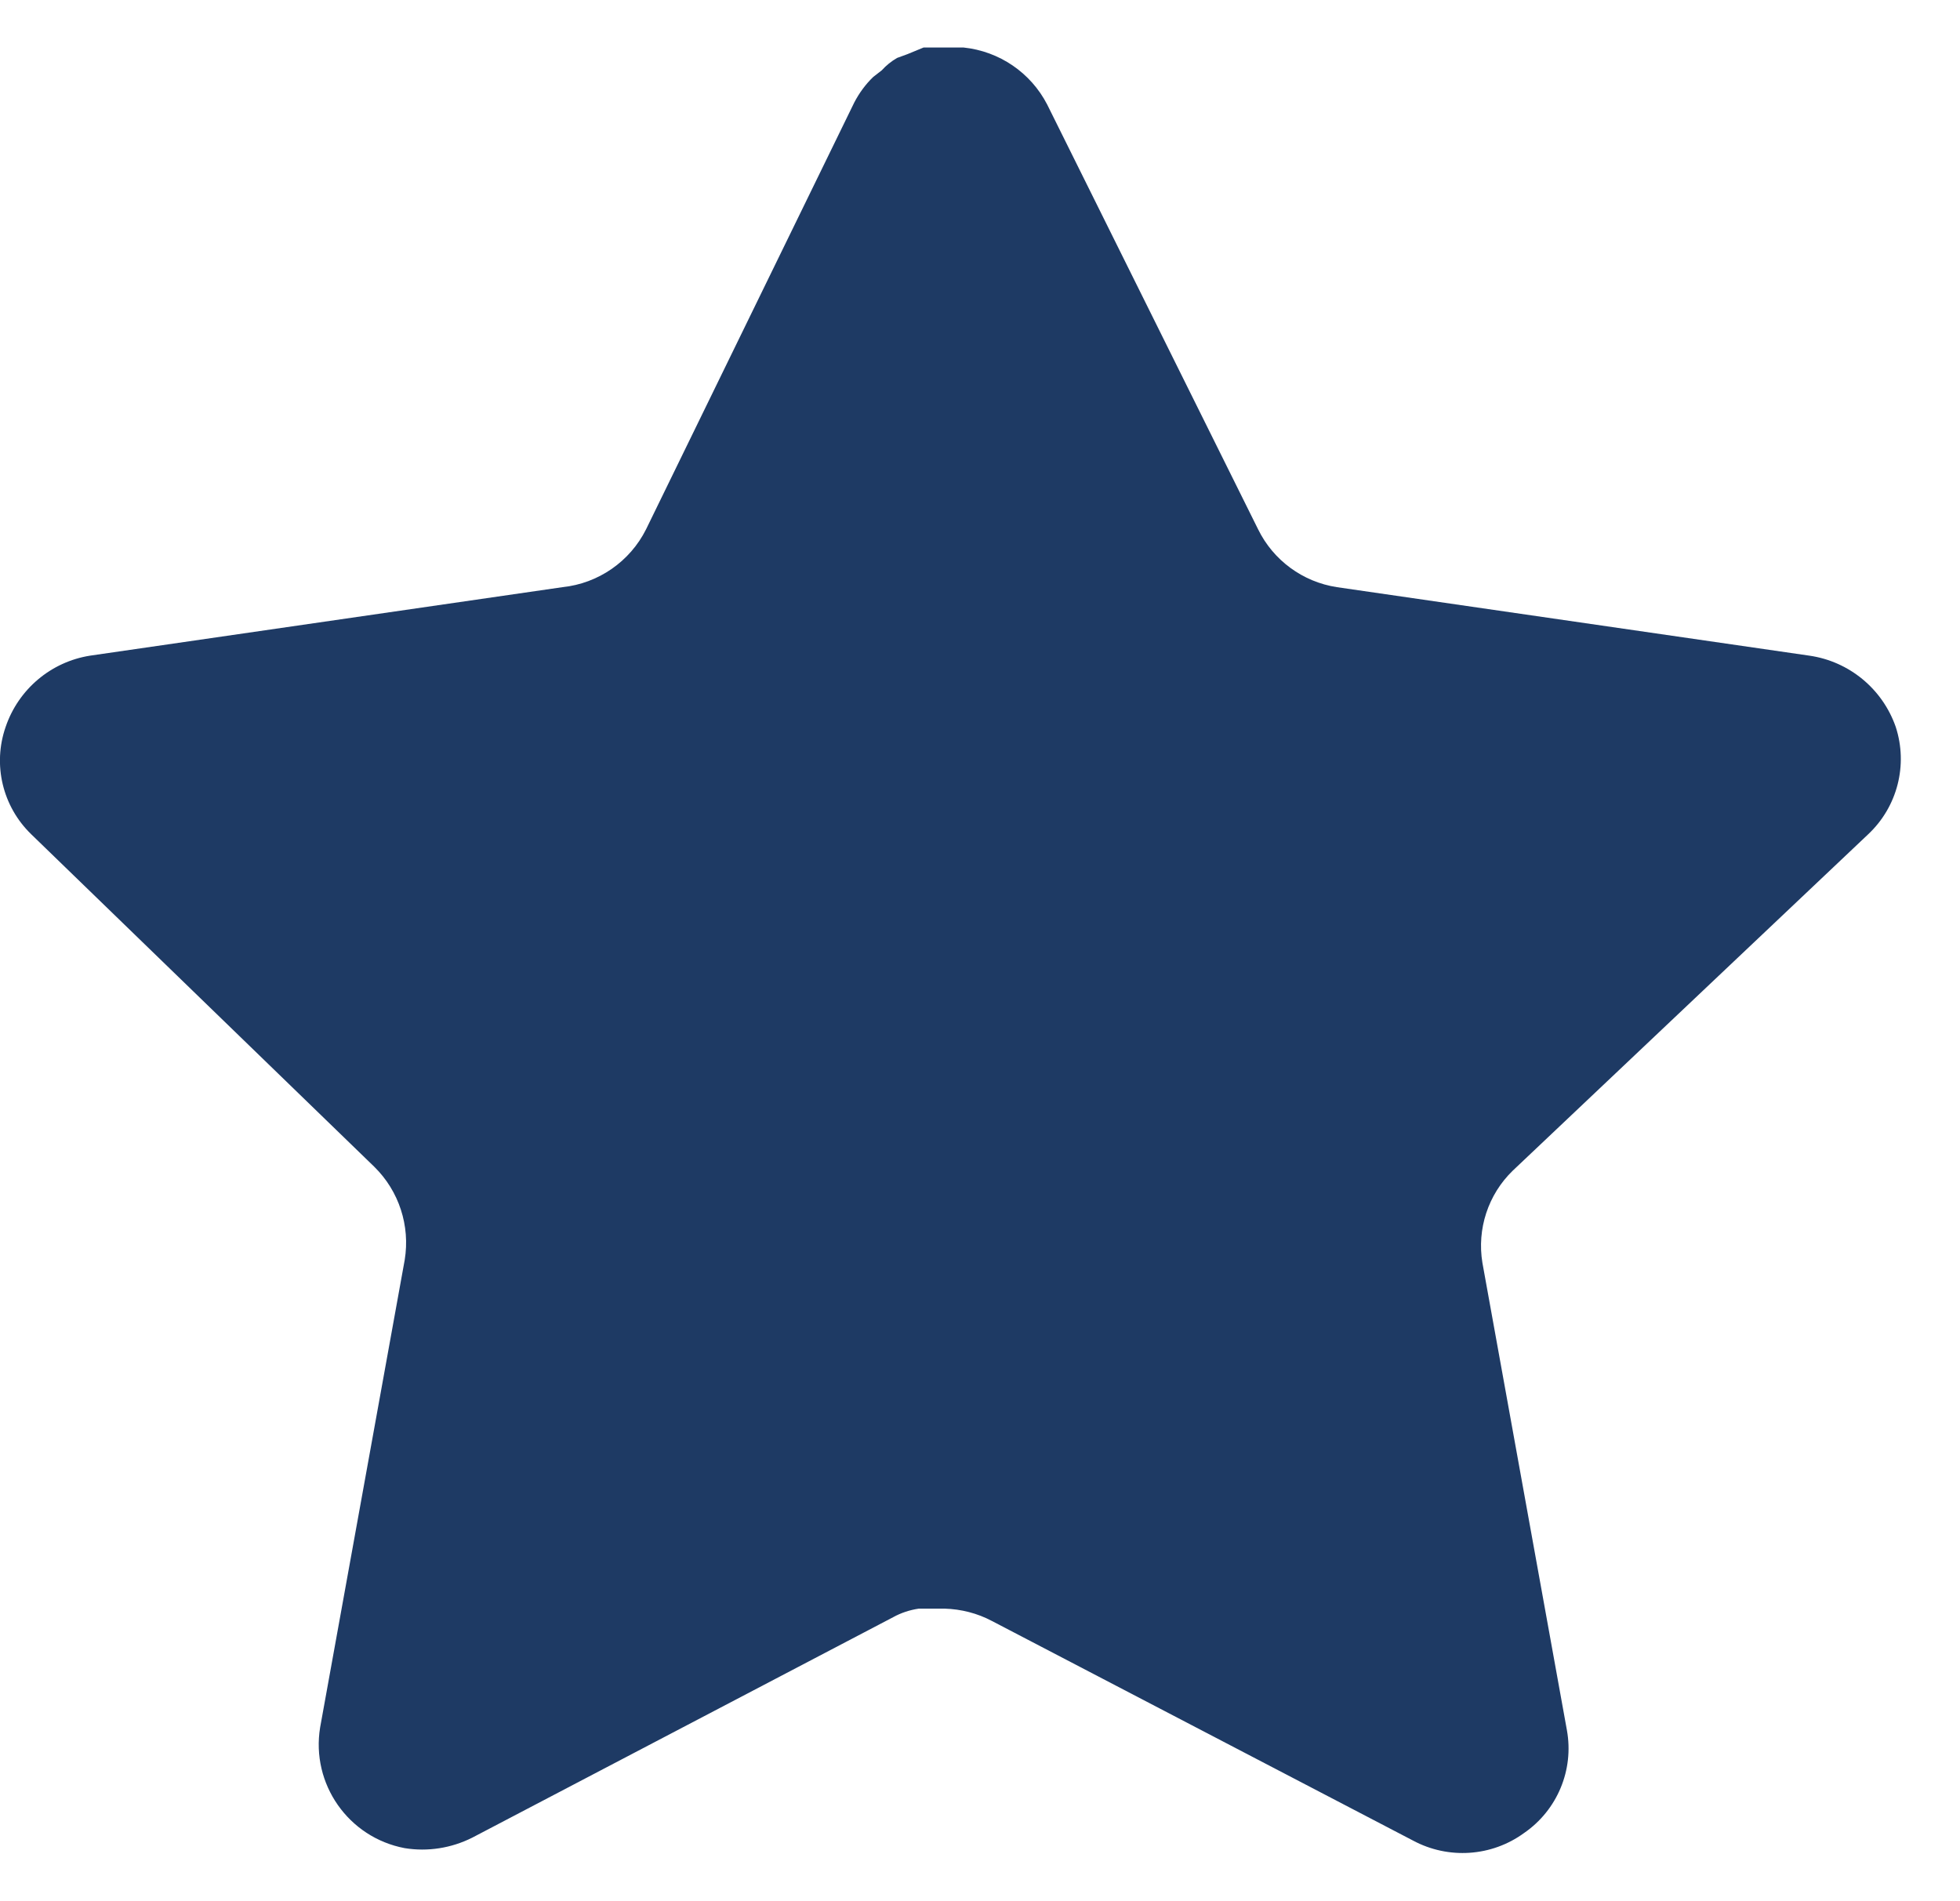
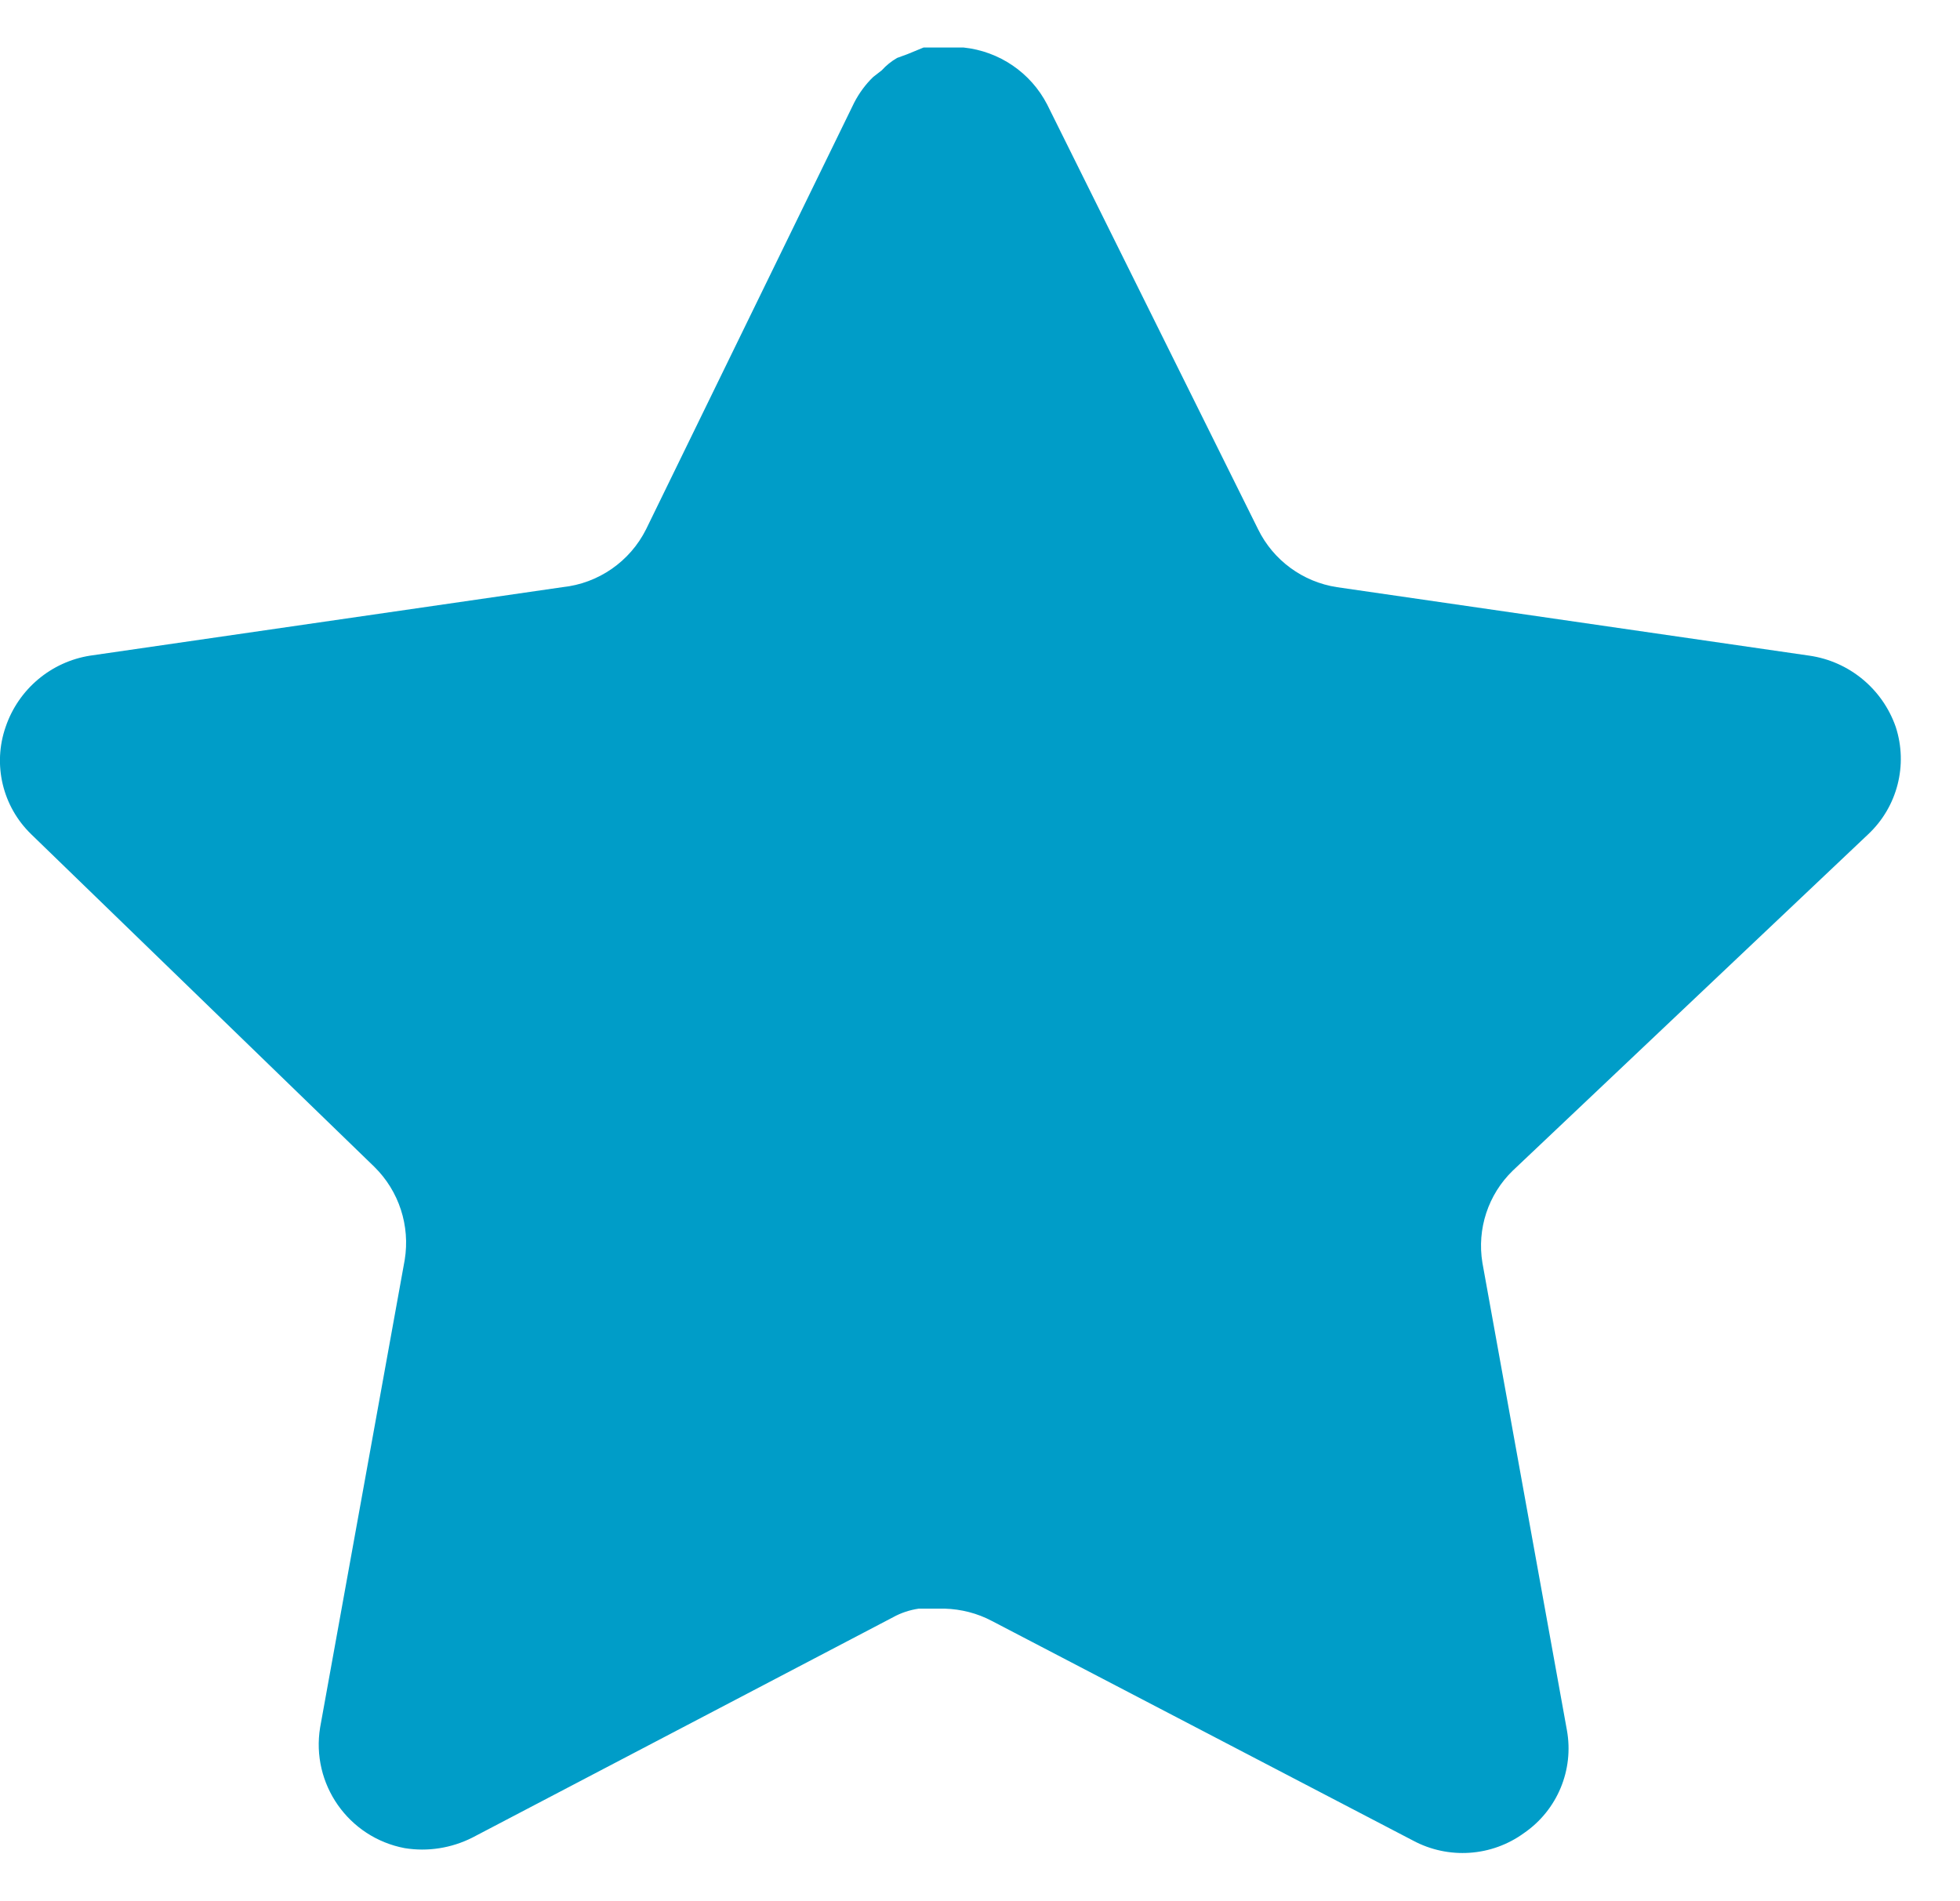
<svg xmlns="http://www.w3.org/2000/svg" width="33" height="32" viewBox="0 0 33 32" fill="none">
-   <path d="M25.47 19.712C25.055 20.114 24.865 20.695 24.959 21.264L26.382 29.136C26.502 29.803 26.22 30.479 25.662 30.864C25.114 31.264 24.386 31.312 23.79 30.992L16.703 27.296C16.457 27.165 16.183 27.095 15.903 27.087H15.47C15.319 27.109 15.172 27.157 15.038 27.231L7.95 30.944C7.599 31.12 7.202 31.183 6.814 31.12C5.866 30.941 5.234 30.039 5.39 29.087L6.814 21.215C6.908 20.64 6.718 20.056 6.303 19.648L0.526 14.048C0.042 13.579 -0.126 12.875 0.095 12.24C0.31 11.607 0.857 11.144 1.518 11.04L9.47 9.887C10.074 9.824 10.606 9.456 10.878 8.912L14.382 1.728C14.465 1.568 14.572 1.421 14.702 1.296L14.846 1.184C14.921 1.101 15.007 1.032 15.103 0.976L15.278 0.912L15.55 0.8H16.223C16.825 0.863 17.354 1.223 17.631 1.76L21.182 8.912C21.438 9.435 21.935 9.799 22.51 9.887L30.462 11.04C31.134 11.136 31.695 11.6 31.918 12.24C32.127 12.882 31.946 13.586 31.454 14.048L25.47 19.712Z" fill="#1e3a64" />
+   <path d="M25.47 19.712C25.055 20.114 24.865 20.695 24.959 21.264L26.382 29.136C26.502 29.803 26.22 30.479 25.662 30.864C25.114 31.264 24.386 31.312 23.79 30.992L16.703 27.296C16.457 27.165 16.183 27.095 15.903 27.087H15.47C15.319 27.109 15.172 27.157 15.038 27.231L7.95 30.944C7.599 31.12 7.202 31.183 6.814 31.12C5.866 30.941 5.234 30.039 5.39 29.087L6.814 21.215C6.908 20.64 6.718 20.056 6.303 19.648L0.526 14.048C0.042 13.579 -0.126 12.875 0.095 12.24C0.31 11.607 0.857 11.144 1.518 11.04L9.47 9.887C10.074 9.824 10.606 9.456 10.878 8.912L14.382 1.728C14.465 1.568 14.572 1.421 14.702 1.296L14.846 1.184C14.921 1.101 15.007 1.032 15.103 0.976L15.278 0.912L15.55 0.8H16.223C16.825 0.863 17.354 1.223 17.631 1.76L21.182 8.912C21.438 9.435 21.935 9.799 22.51 9.887L30.462 11.04C31.134 11.136 31.695 11.6 31.918 12.24C32.127 12.882 31.946 13.586 31.454 14.048L25.47 19.712Z" fill="#009dc8" />
</svg>
